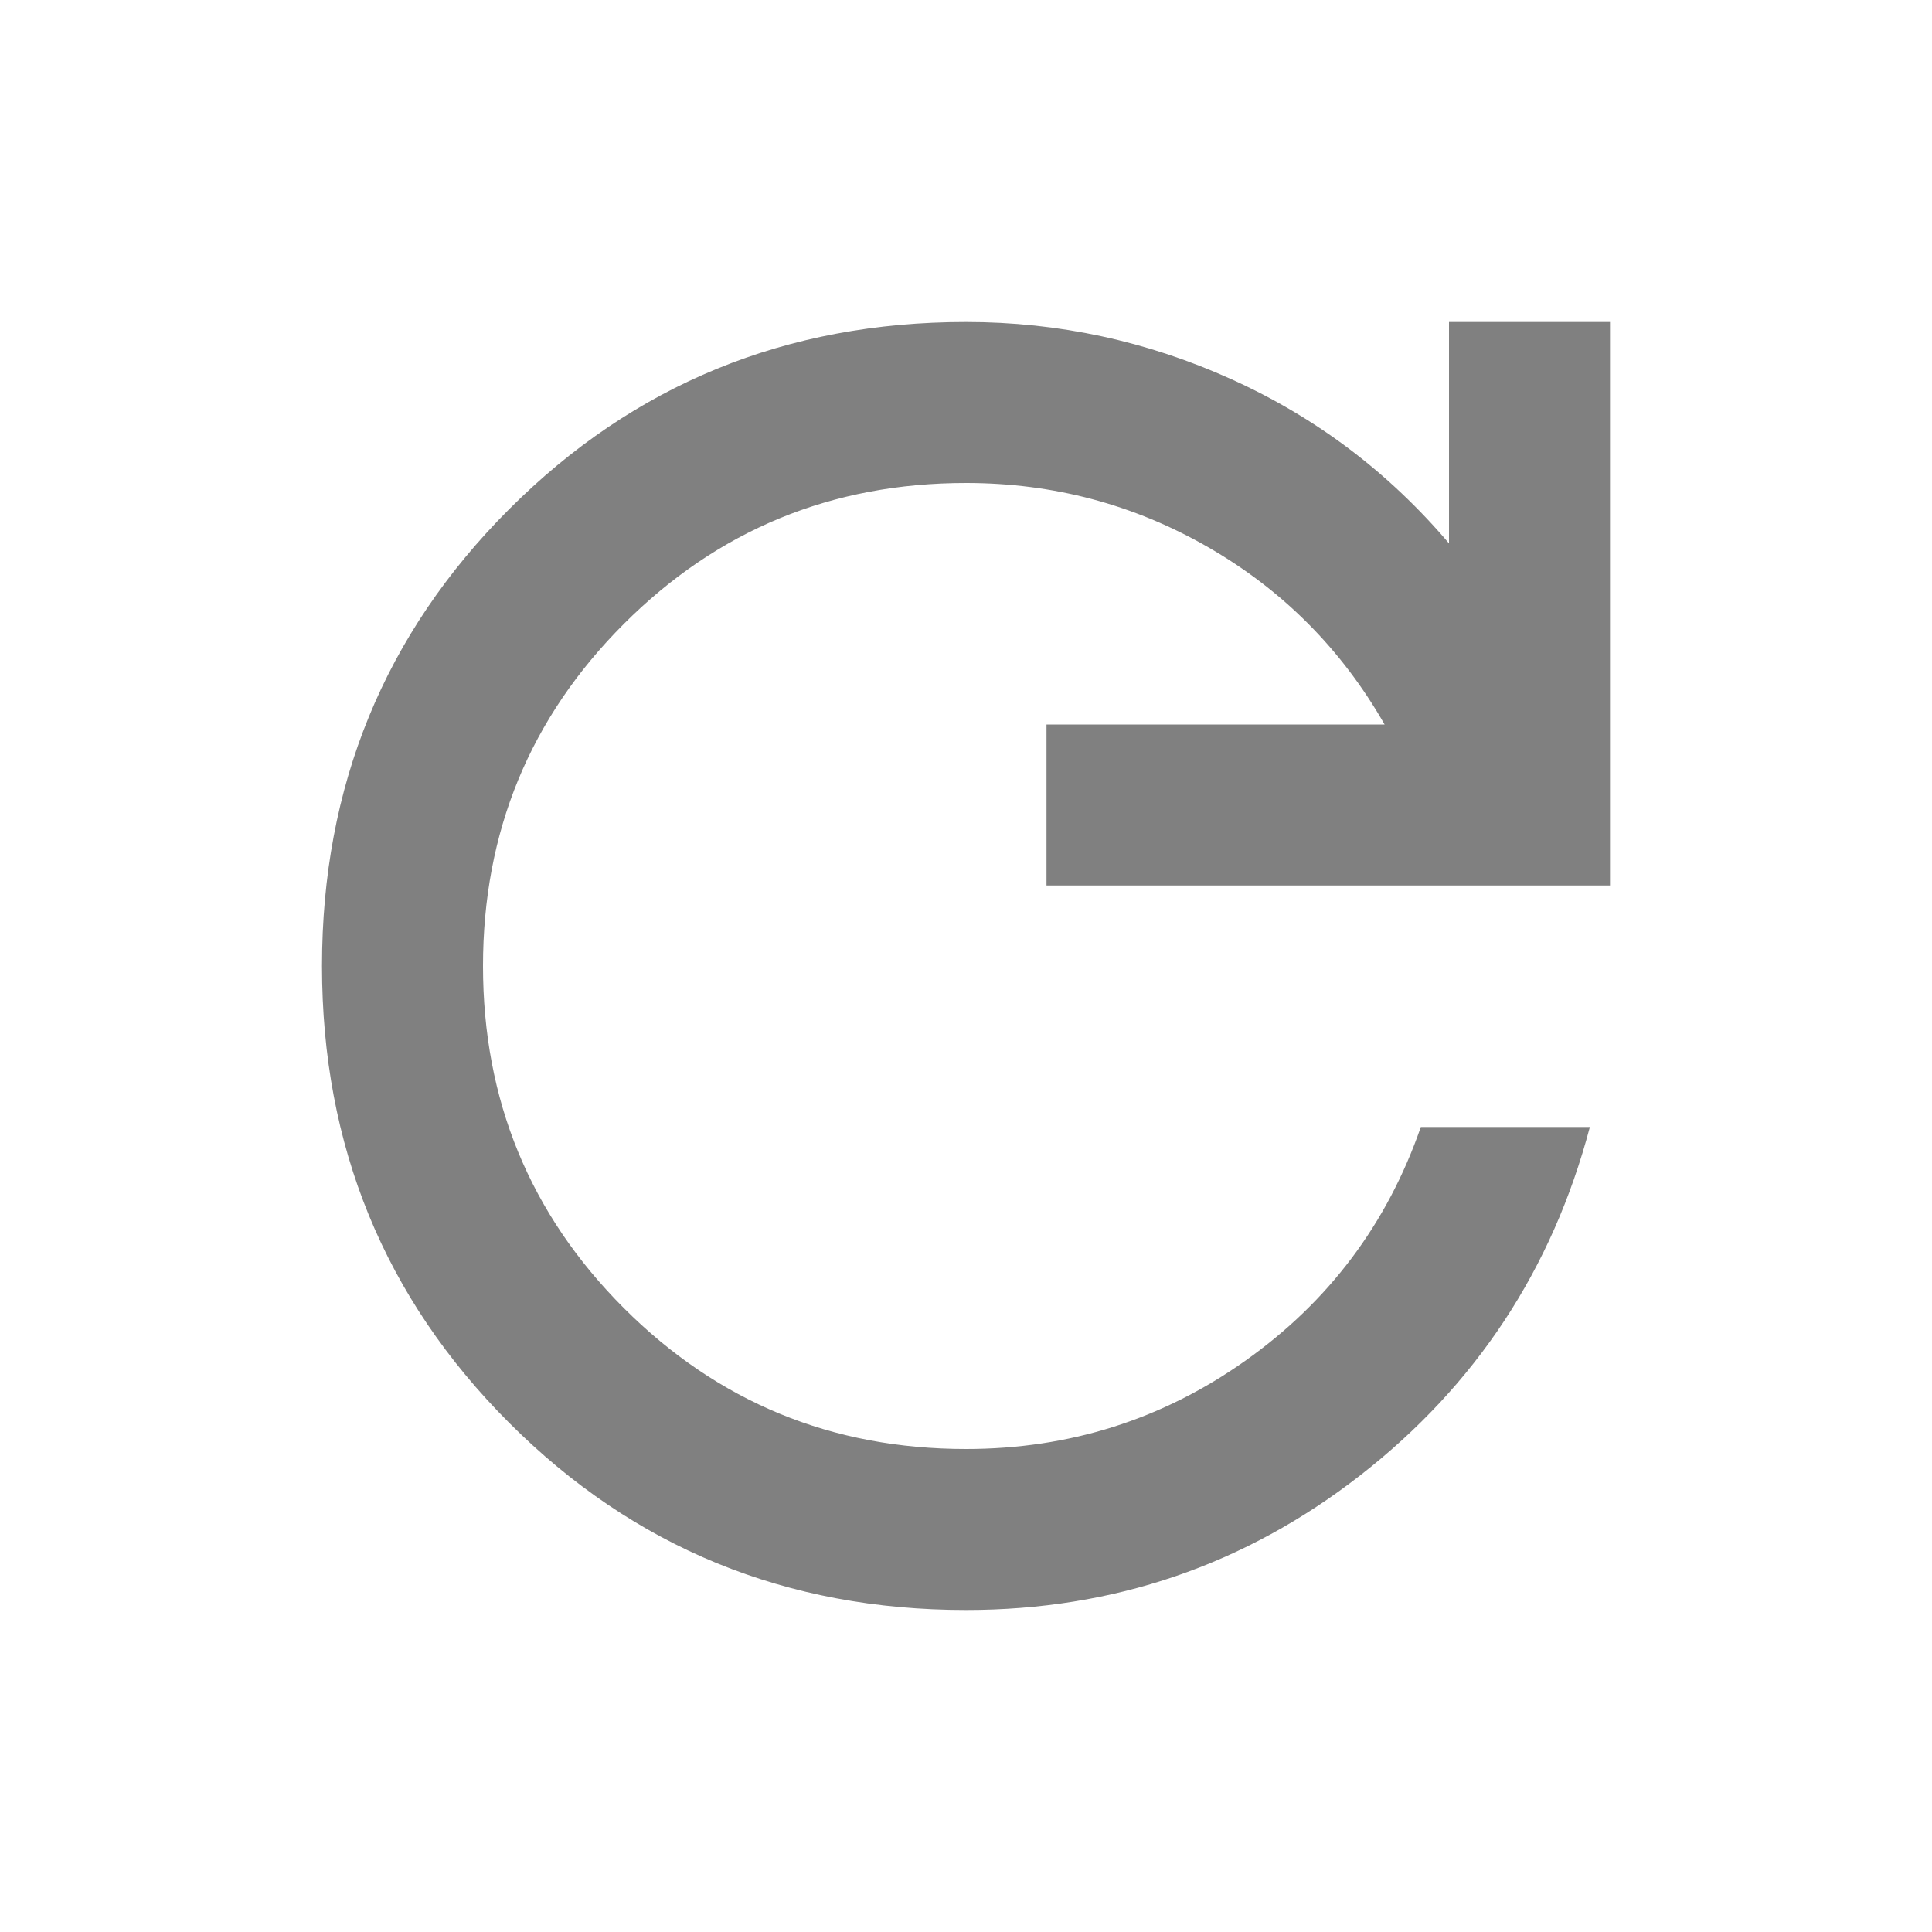
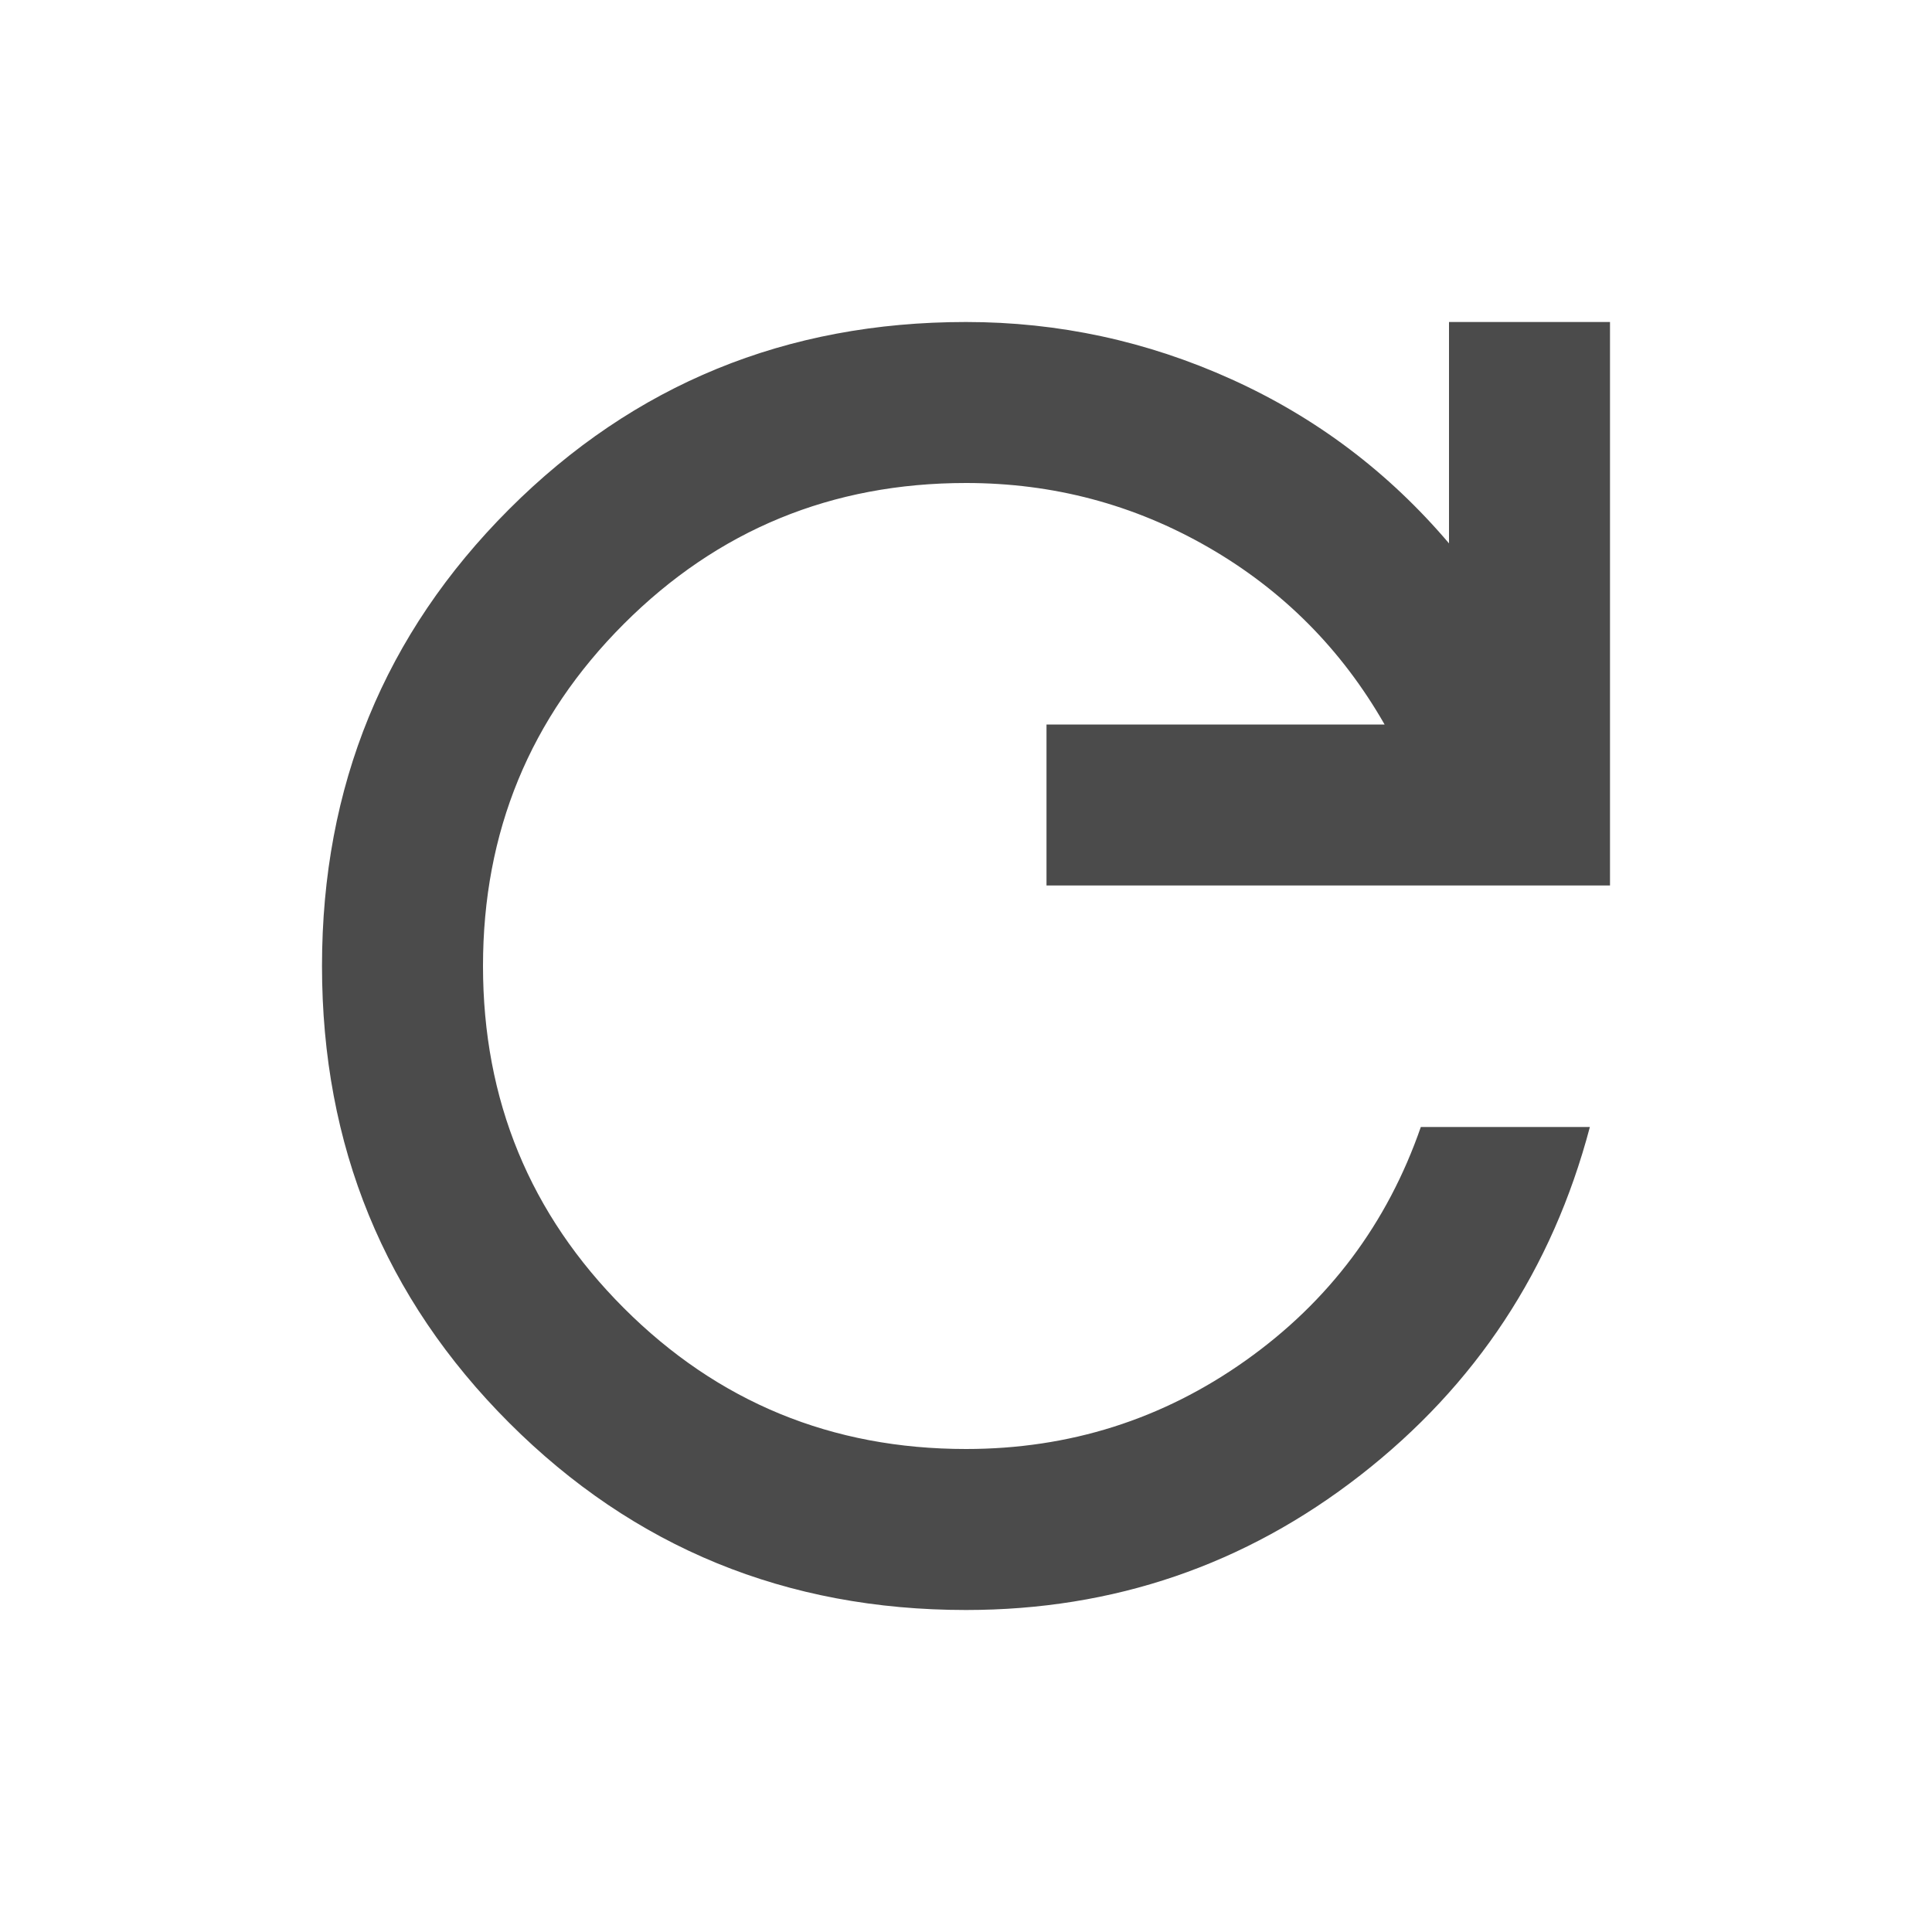
- <svg xmlns="http://www.w3.org/2000/svg" height="24px" viewBox="0 -960 960 960" width="24px" fill="#808080">
+ <svg xmlns="http://www.w3.org/2000/svg" height="24px" viewBox="0 -960 960 960" width="24px" fill="#4B4B4BFF">
  <path d="M480-160q-134 0-227-93t-93-227q0-134 93-227t227-93q69 0 132 28.5T720-690v-110h80v280H520v-80h168q-32-56-87.5-88T480-720q-100 0-170 70t-70 170q0 100 70 170t170 70q77 0 139-44t87-116h84q-28 106-114 173t-196 67Z" />
</svg>
